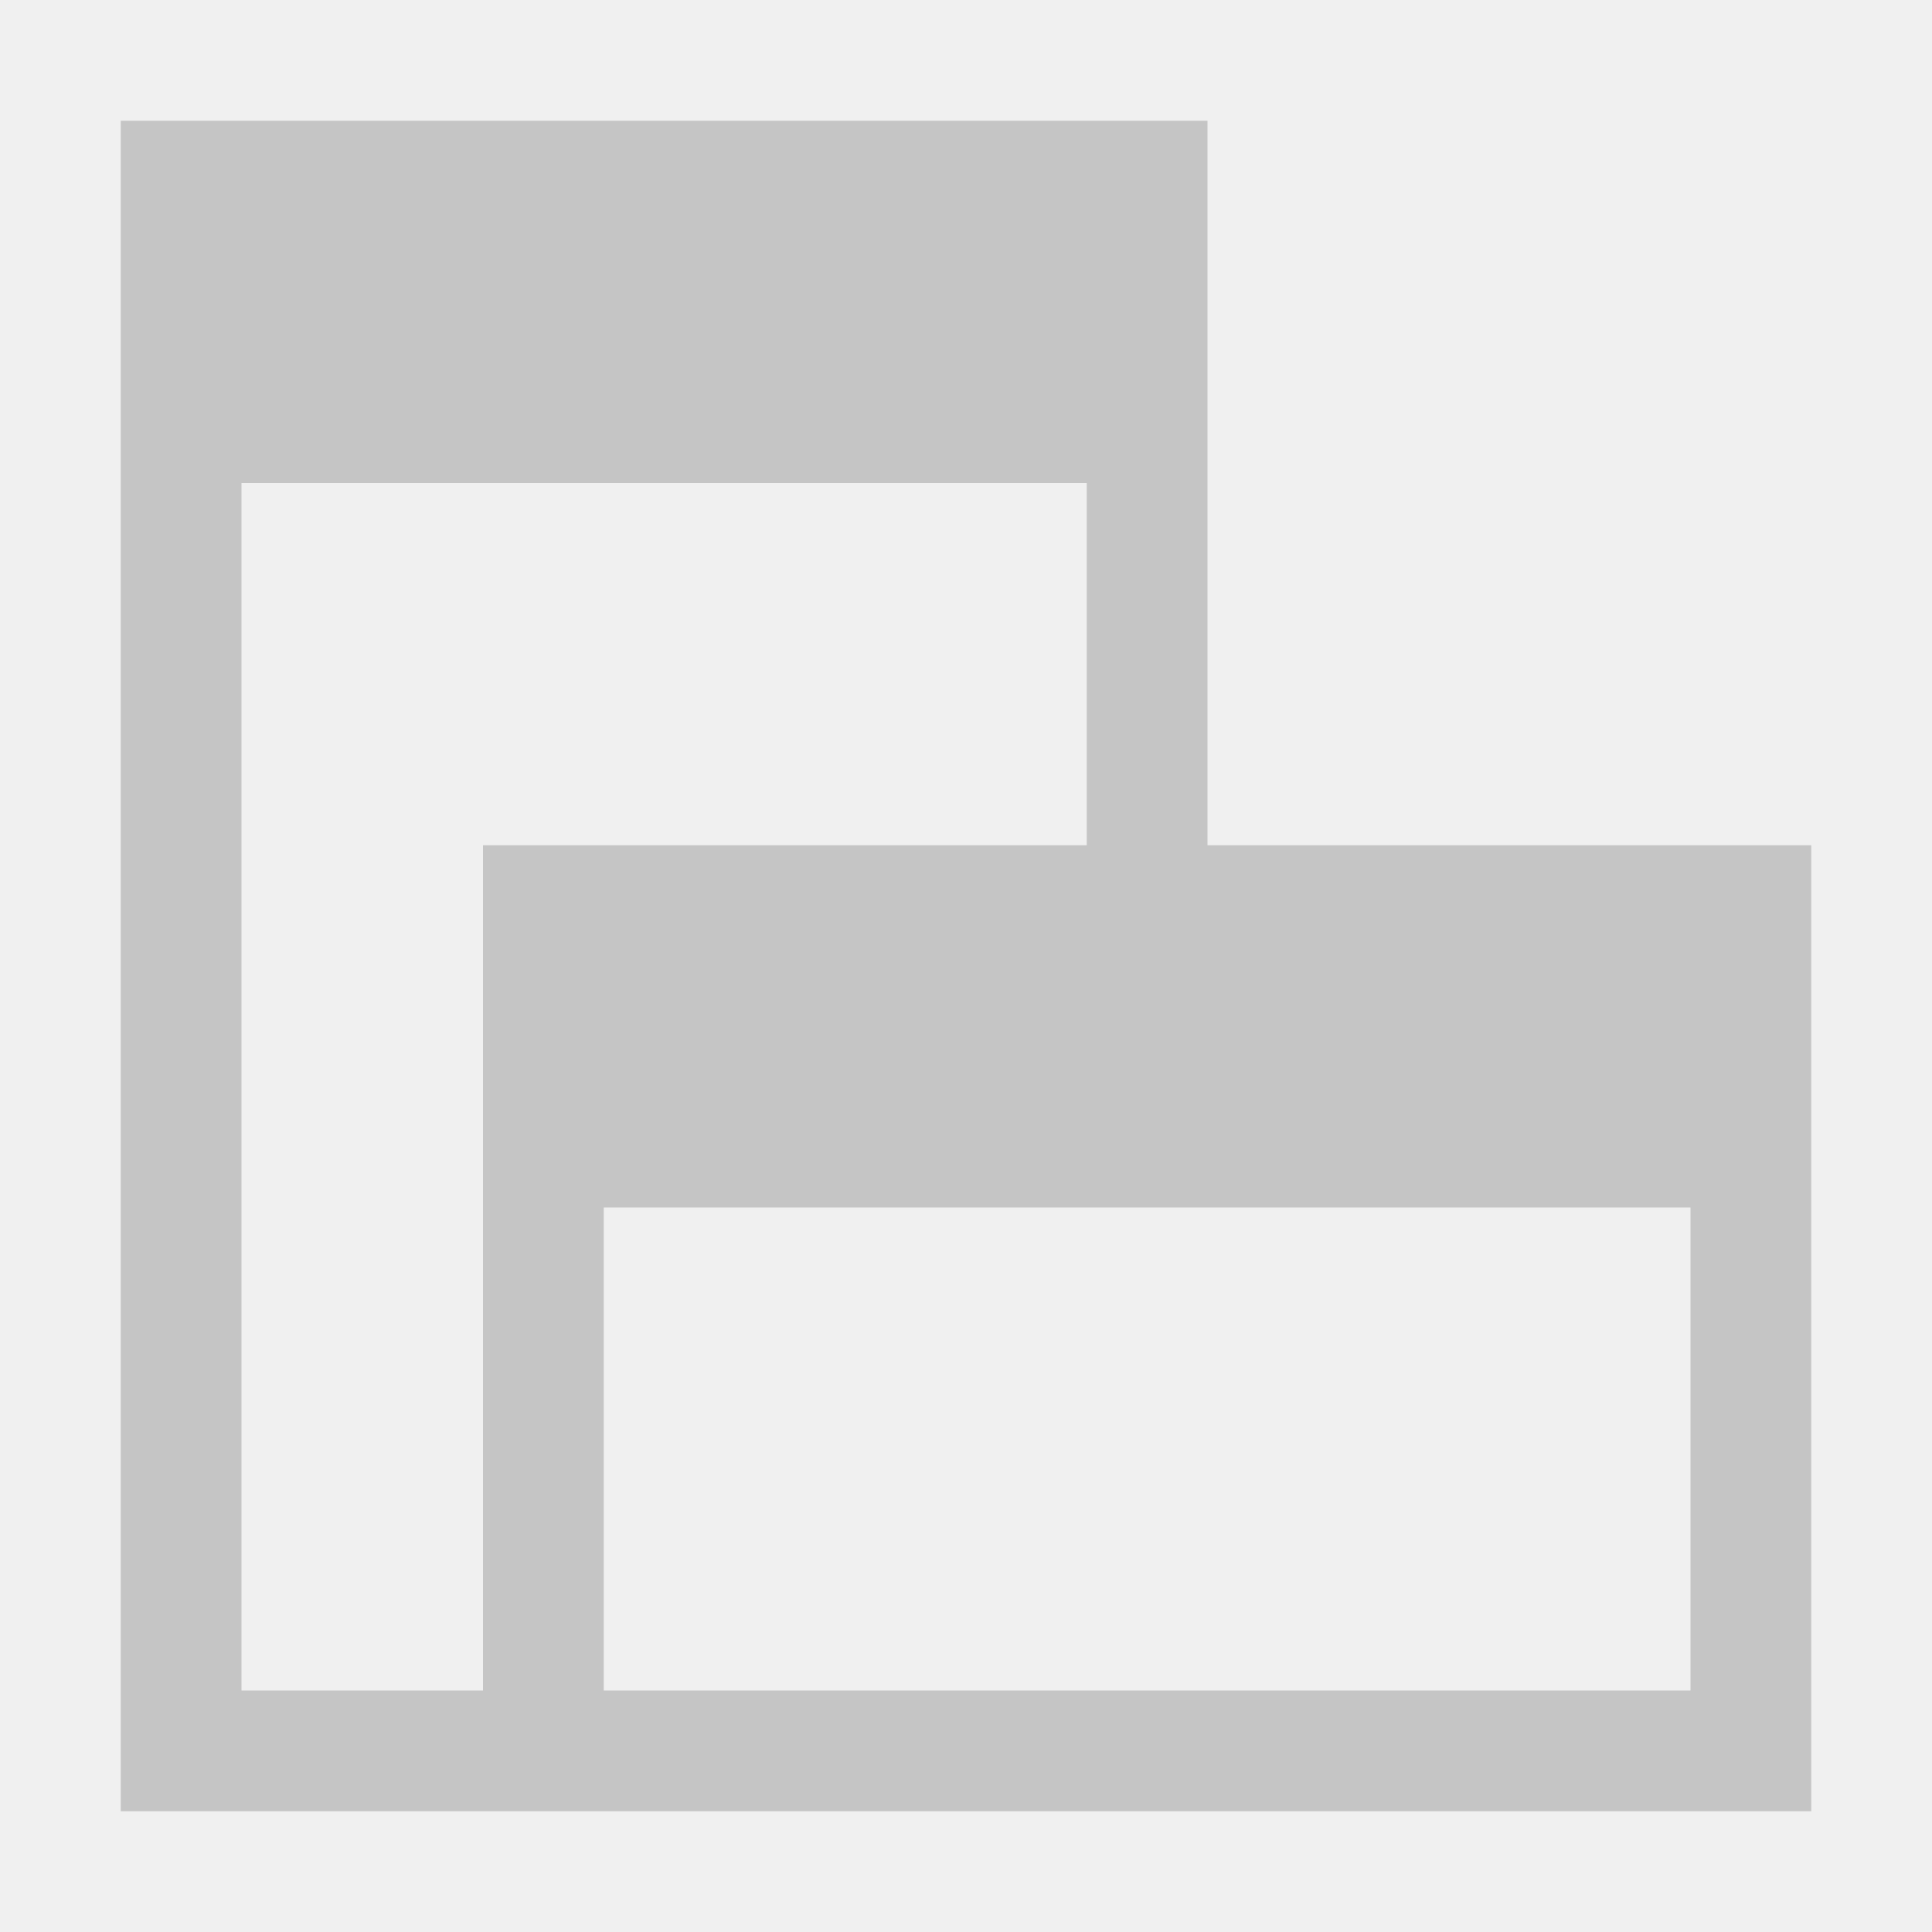
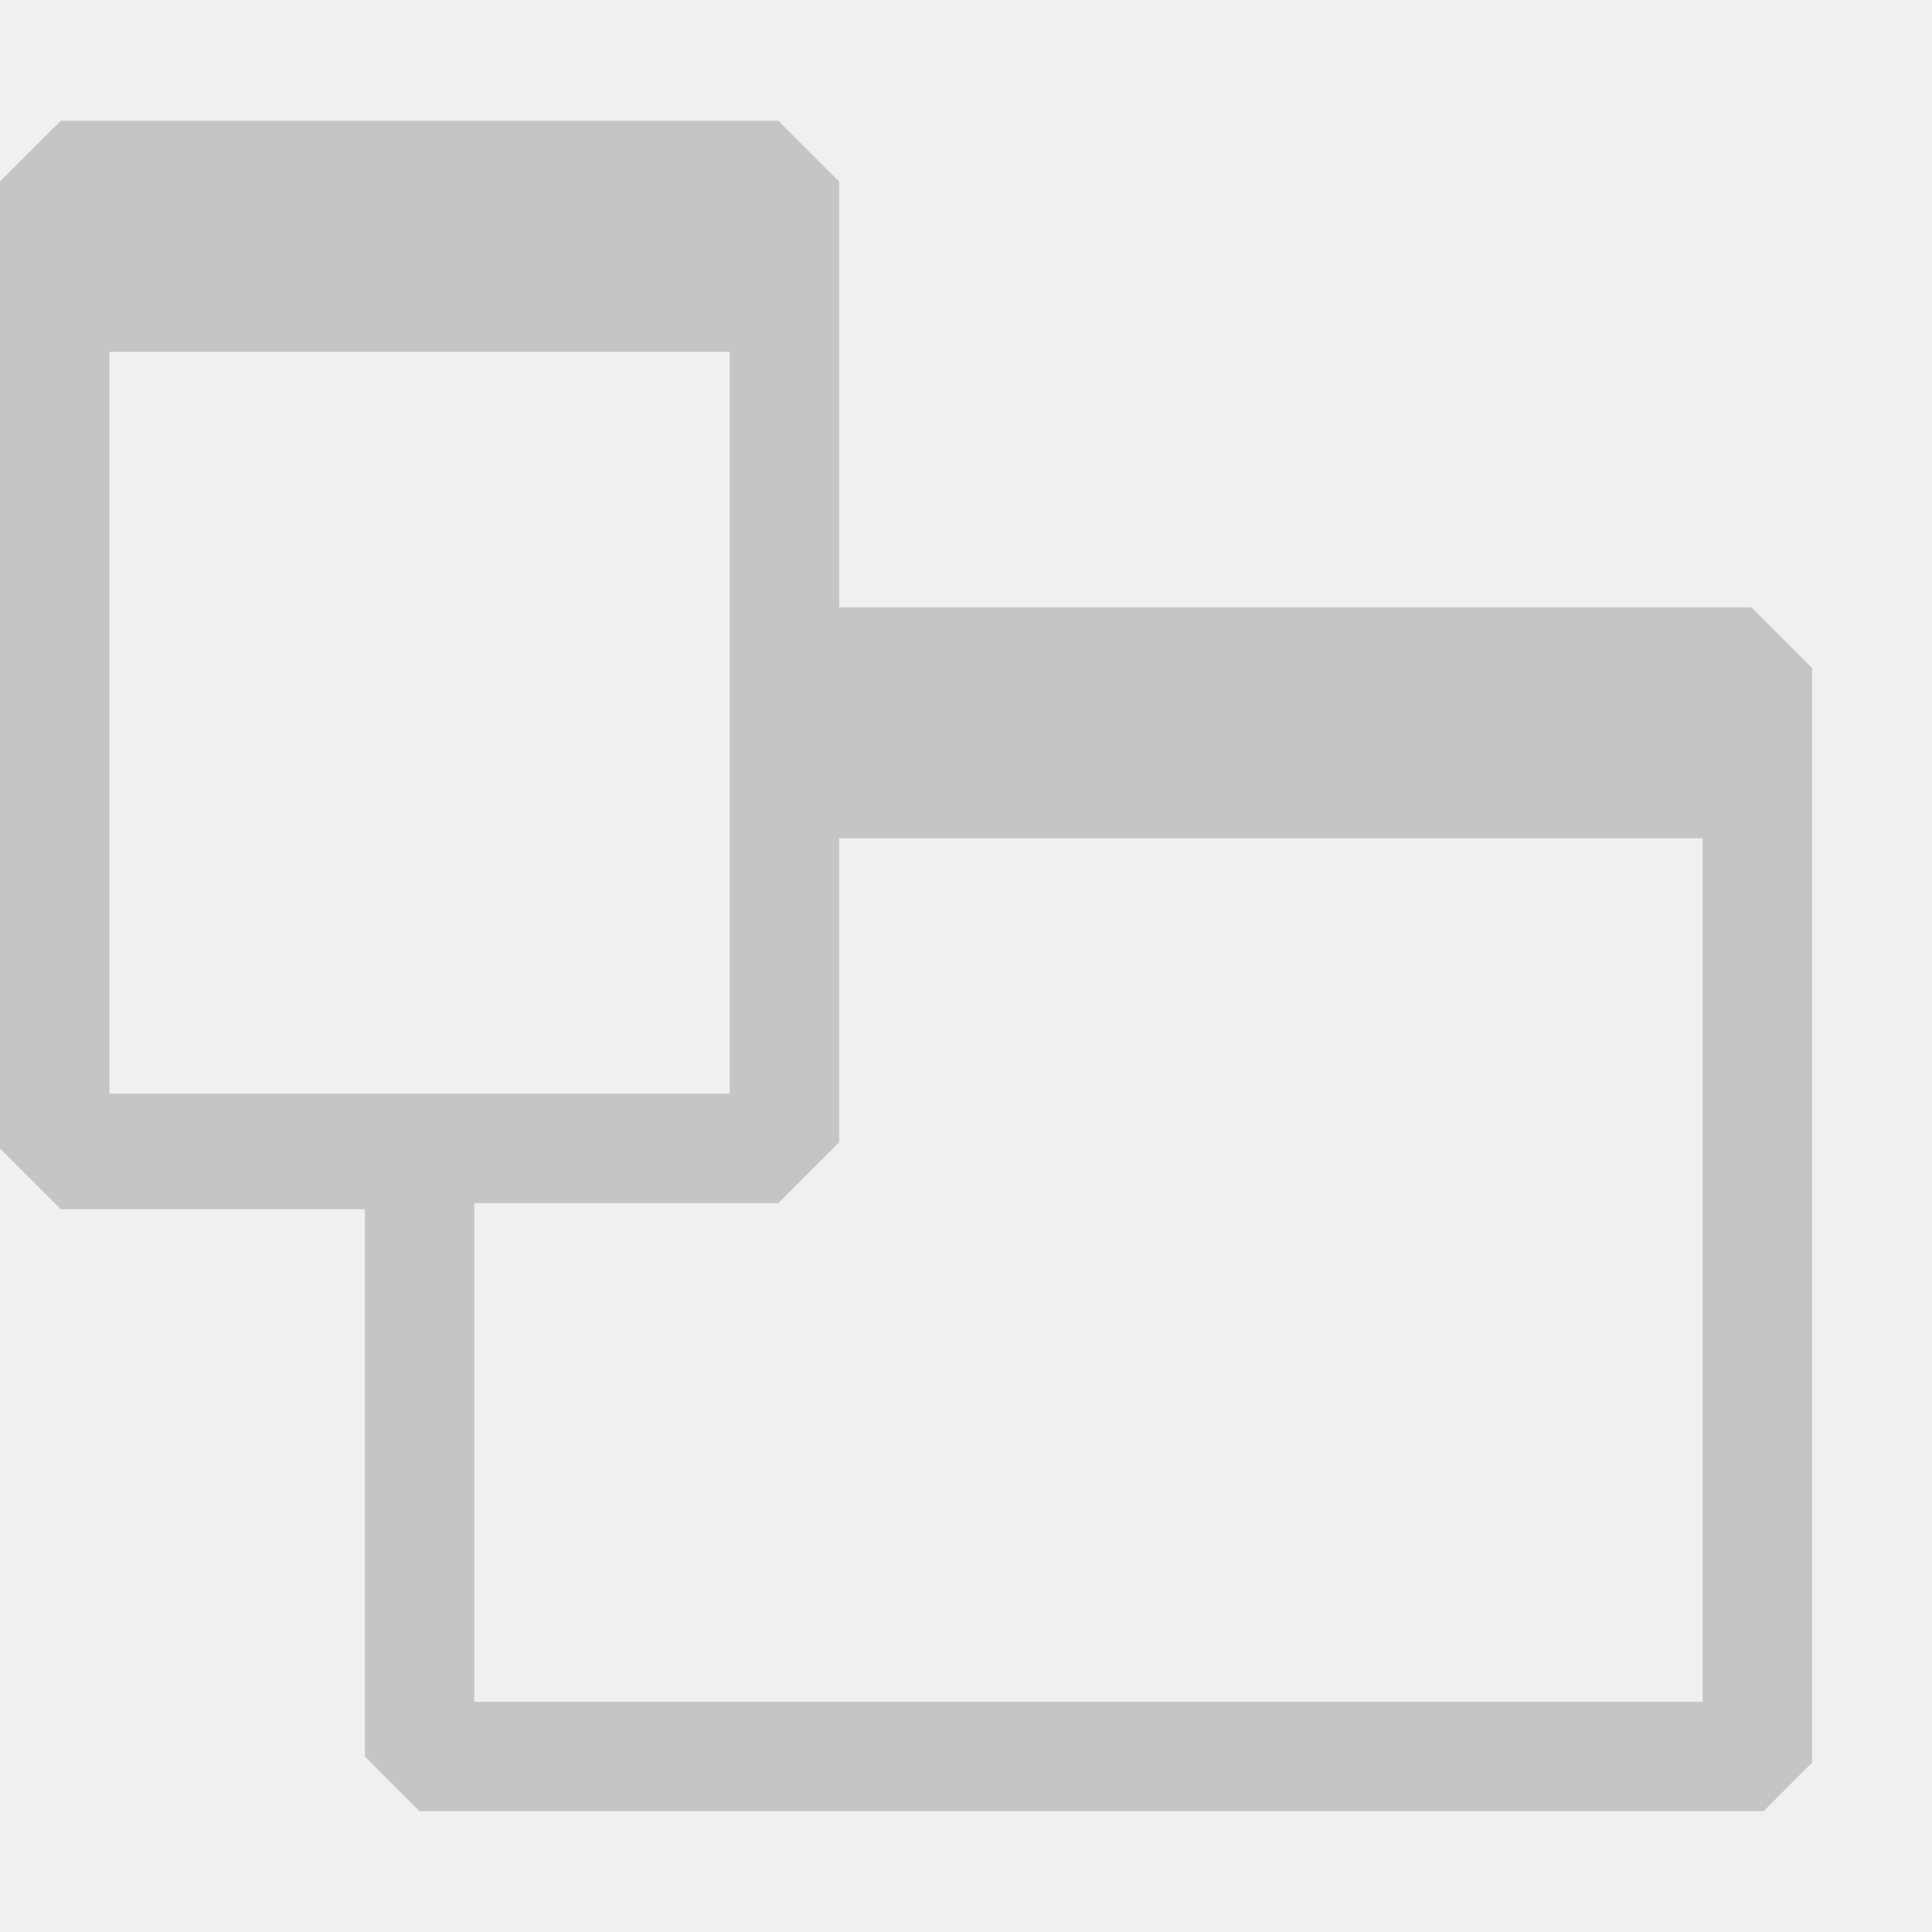
- <svg xmlns="http://www.w3.org/2000/svg" viewBox="0 0 16 16">
-   <style>.icon-canvas-transparent{opacity:0;fill:#2d2d30}.icon-vs-out{fill:#2d2d30}.icon-vs-bg{fill:#c5c5c5}.icon-vs-fg{fill:#2b282e}</style>
-   <path class="icon-canvas-transparent" d="M16 16H0V0h16v16z" id="canvas" />
-   <path class="icon-vs-out" d="M0 16V0h11v6h5v10H0z" id="outline" style="display: none;" />
-   <path class="icon-vs-fg" d="M4 14H2V4h7v3H4v7zm10 0H5v-4h9v4z" id="iconFg" style="display: none;" />
-   <path class="icon-vs-bg" d="M10 7V1H1v14h14V7h-5zm-6 7H2V4h7v3H4v7zm10 0H5v-4h9v4z" id="iconBg" />
+ <svg xmlns="http://www.w3.org/2000/svg" width="32" height="32" viewBox="0 0 32 32" fill="none">
+   <g clip-path="url(#clip0)">
+     <path d="M30.014 11.065L29.007 10.058H13.899V3.007L12.892 2H1.007L0 3.007V19.022L1.007 20.029H6.043V29.093L7.05 30.101H29.108L30.115 29.093V11.065H30.014ZM1.813 18.115V5.827H12.086V18.115H1.813ZM28.201 28.187H7.856V19.928H12.892L13.899 18.921V13.885H28.201V28.187Z" fill="#C5C5C5" />
+   </g>
+   <defs>
+     <clipPath id="clip0">
+       <rect width="30.014" height="28" fill="white" transform="translate(0 2)" />
+     </clipPath>
+   </defs>
</svg>
